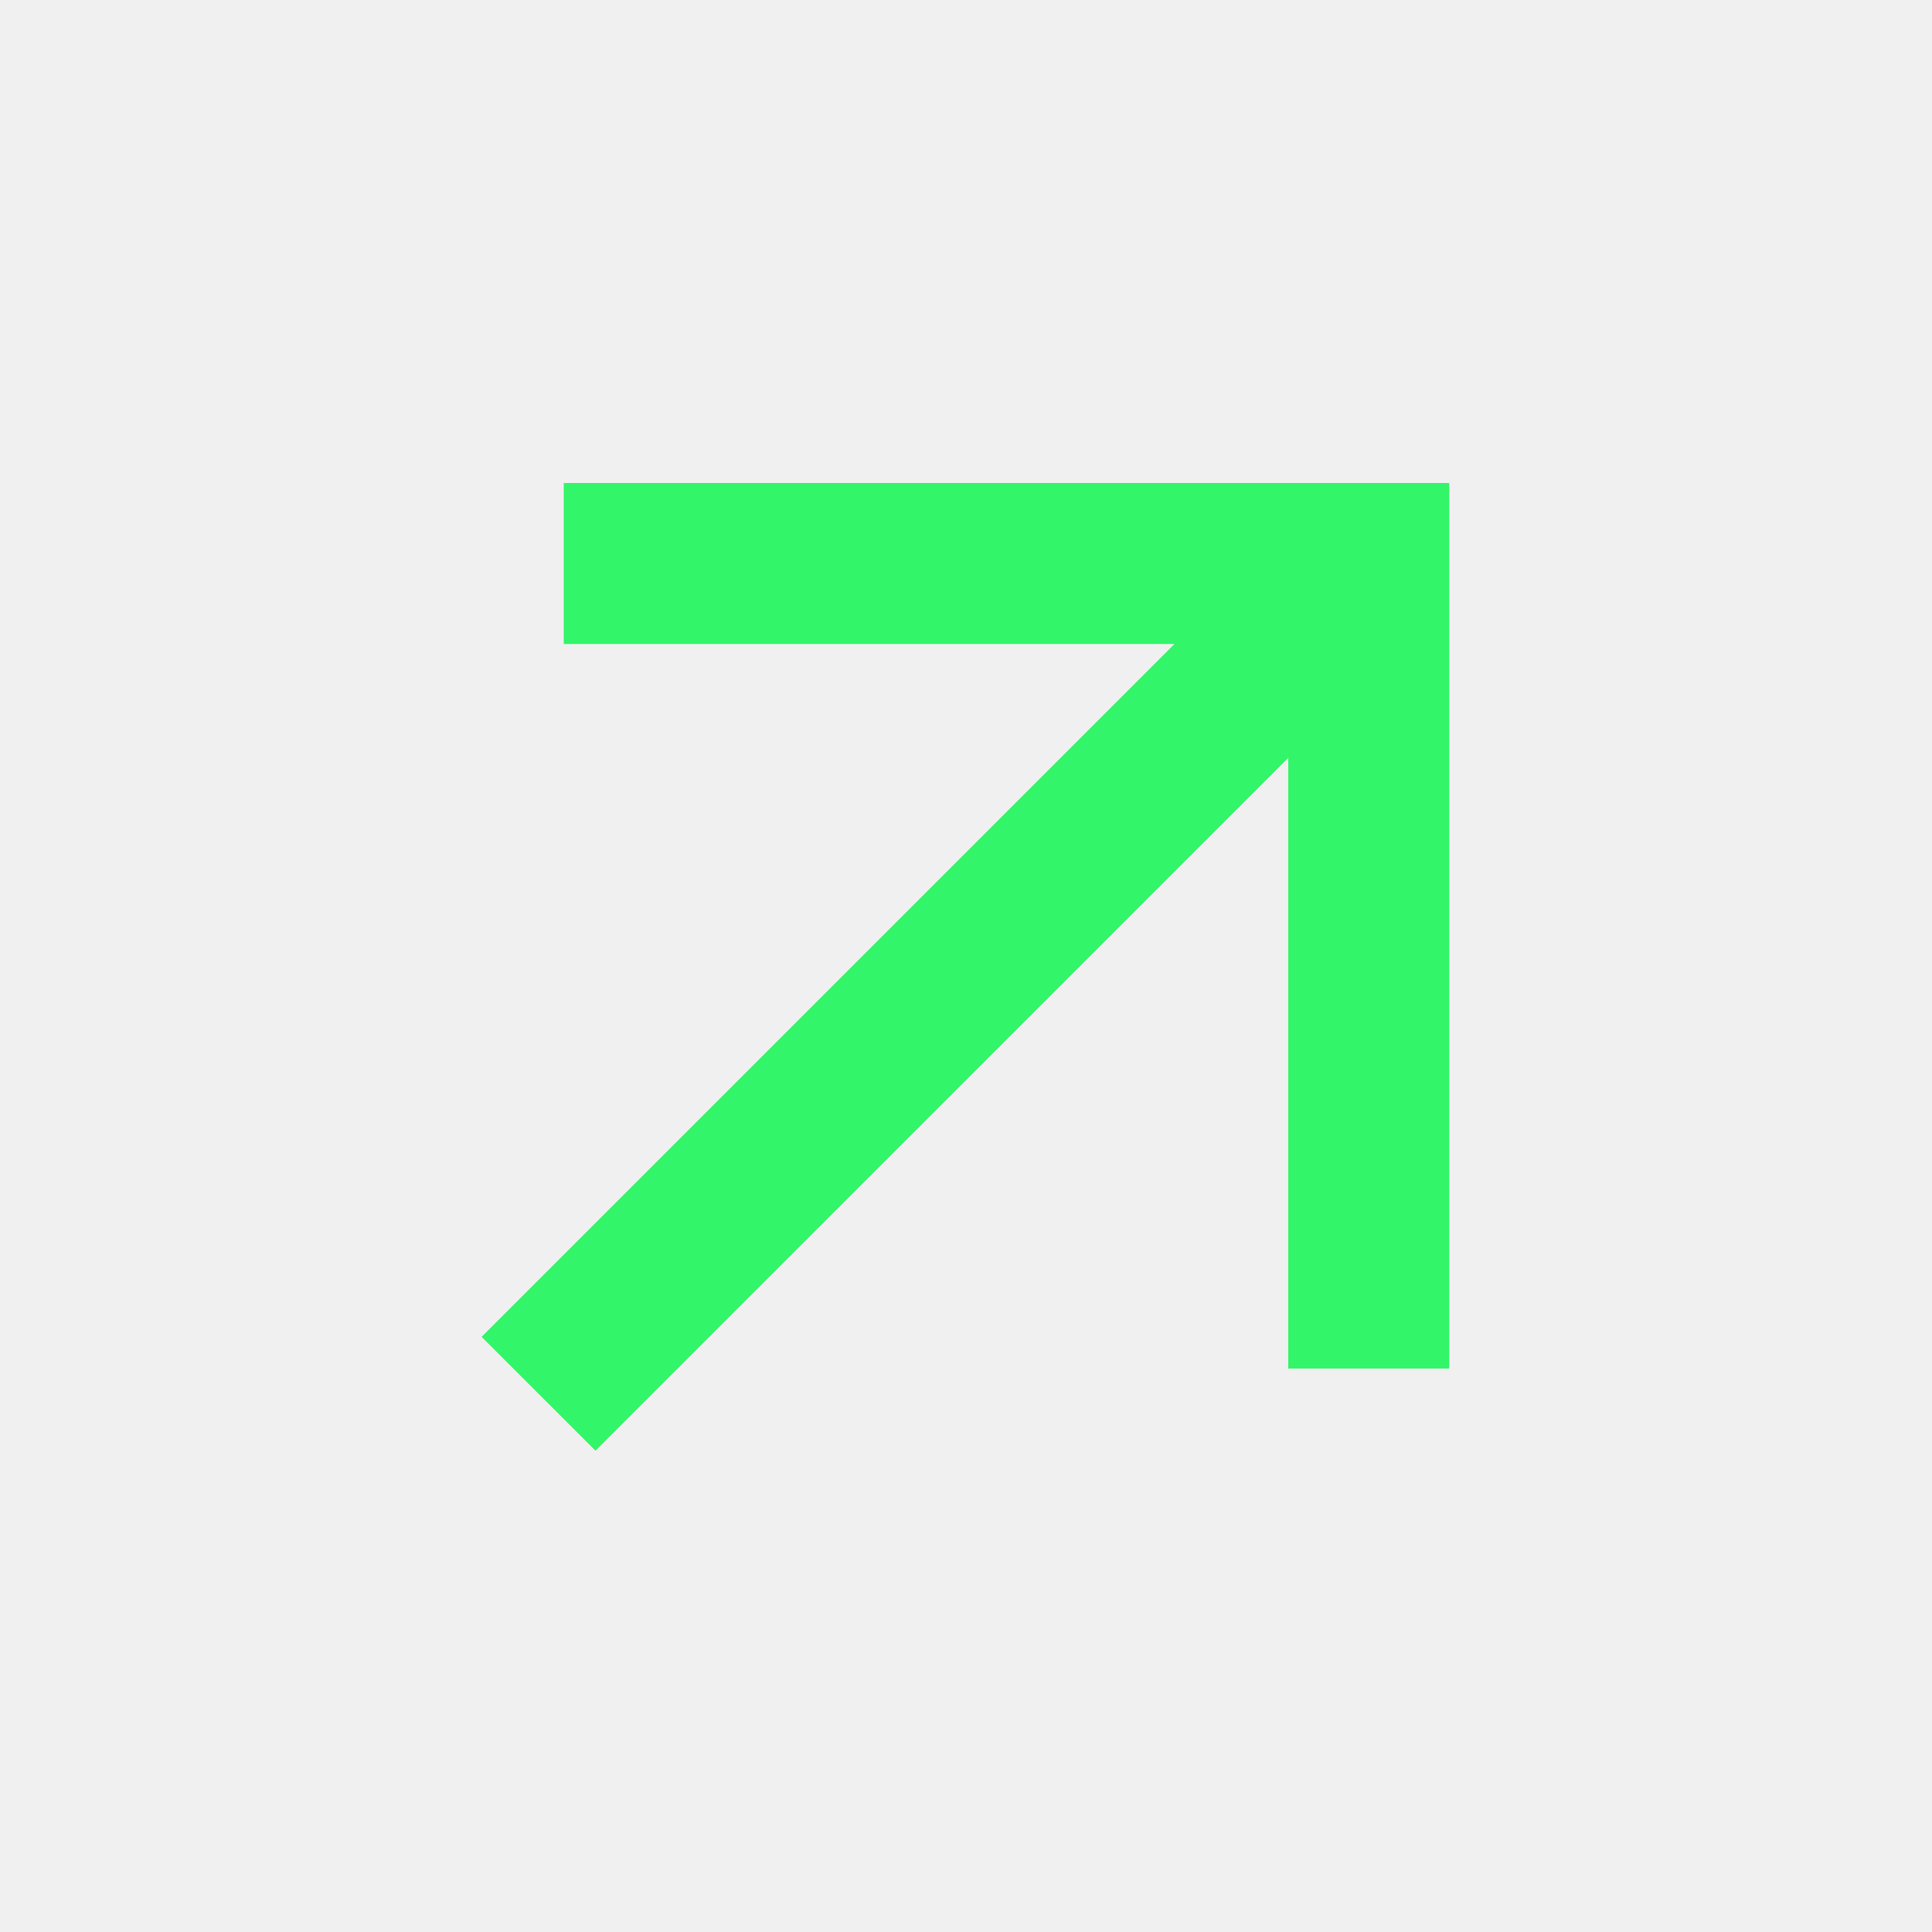
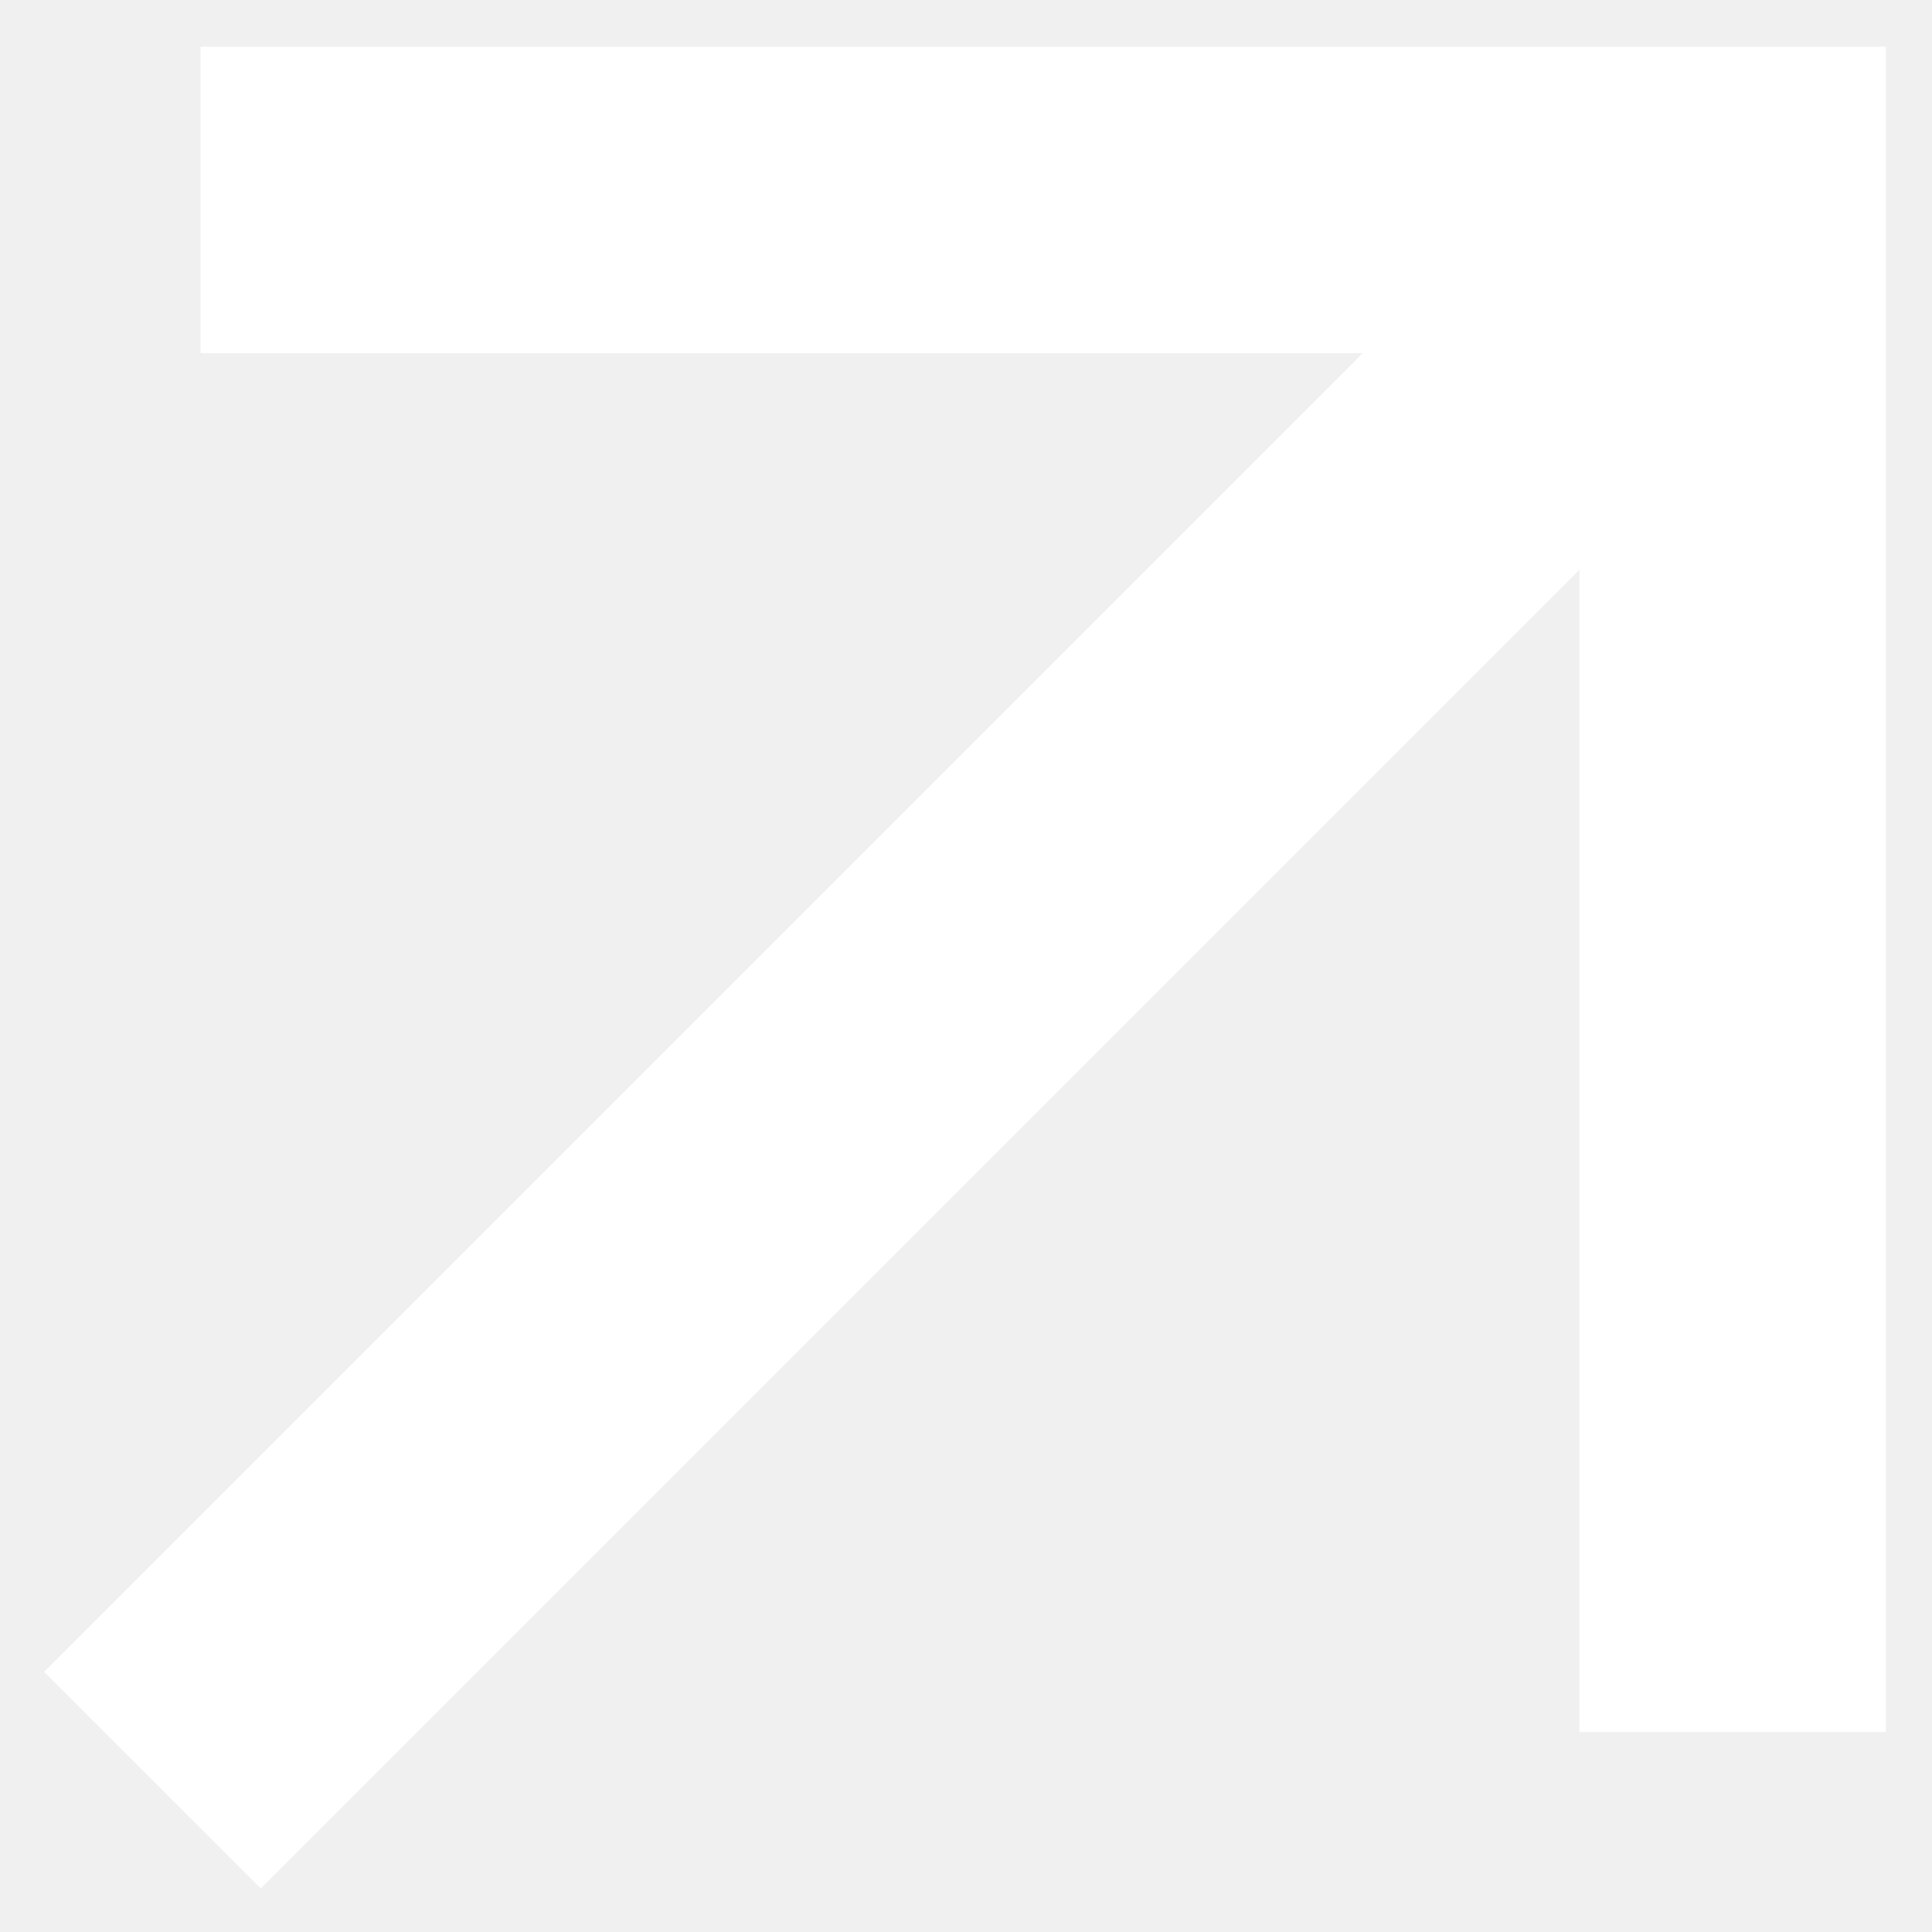
- <svg xmlns="http://www.w3.org/2000/svg" width="59" height="59" viewBox="0 0 59 59" fill="none">
-   <path d="M39.341 23.143L18.184 44.301L14.707 40.825L35.865 19.667L17.216 19.667V14.75L44.258 14.75V41.792H39.341V23.143Z" fill="#33F569" />
+ <svg xmlns="http://www.w3.org/2000/svg" width="31" height="31" viewBox="0 0 31 31" fill="none">
+   <path d="M25.342 9.143L4.185 30.301L0.708 26.825L21.866 5.667L3.218 5.667L3.218 0.75L30.259 0.75L30.259 27.792H25.342L25.342 9.143Z" fill="white" />
</svg>
